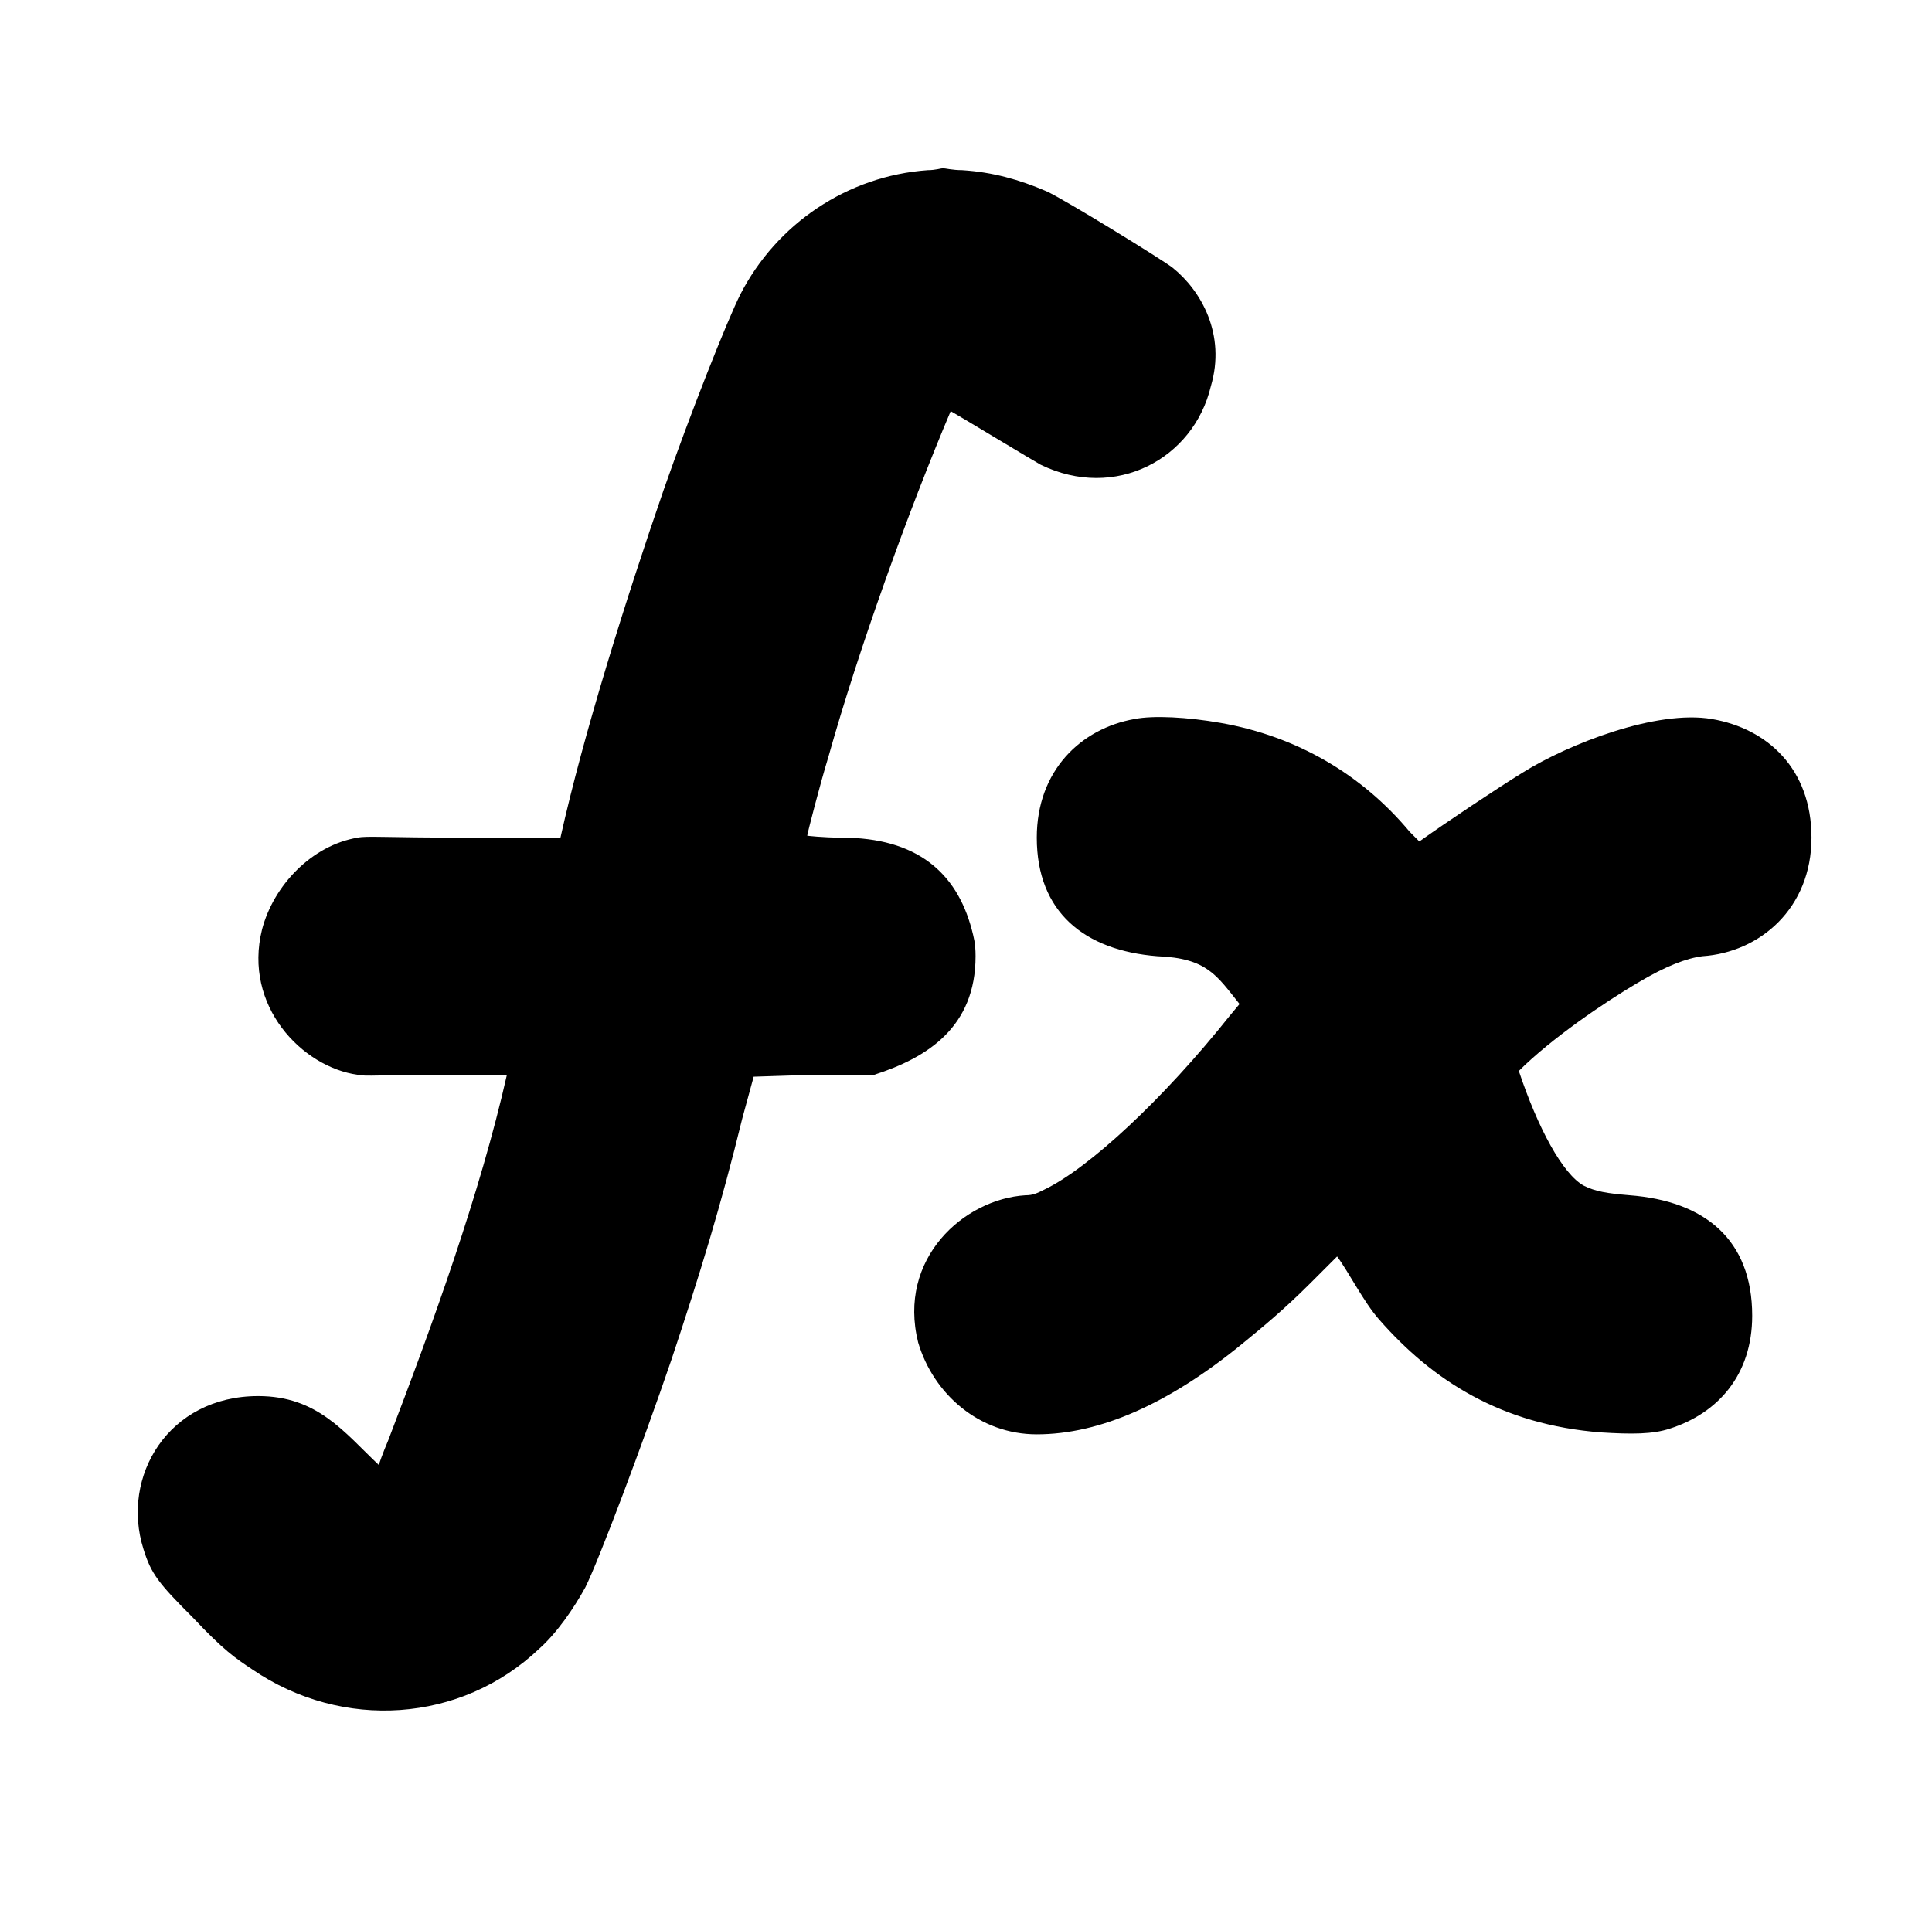
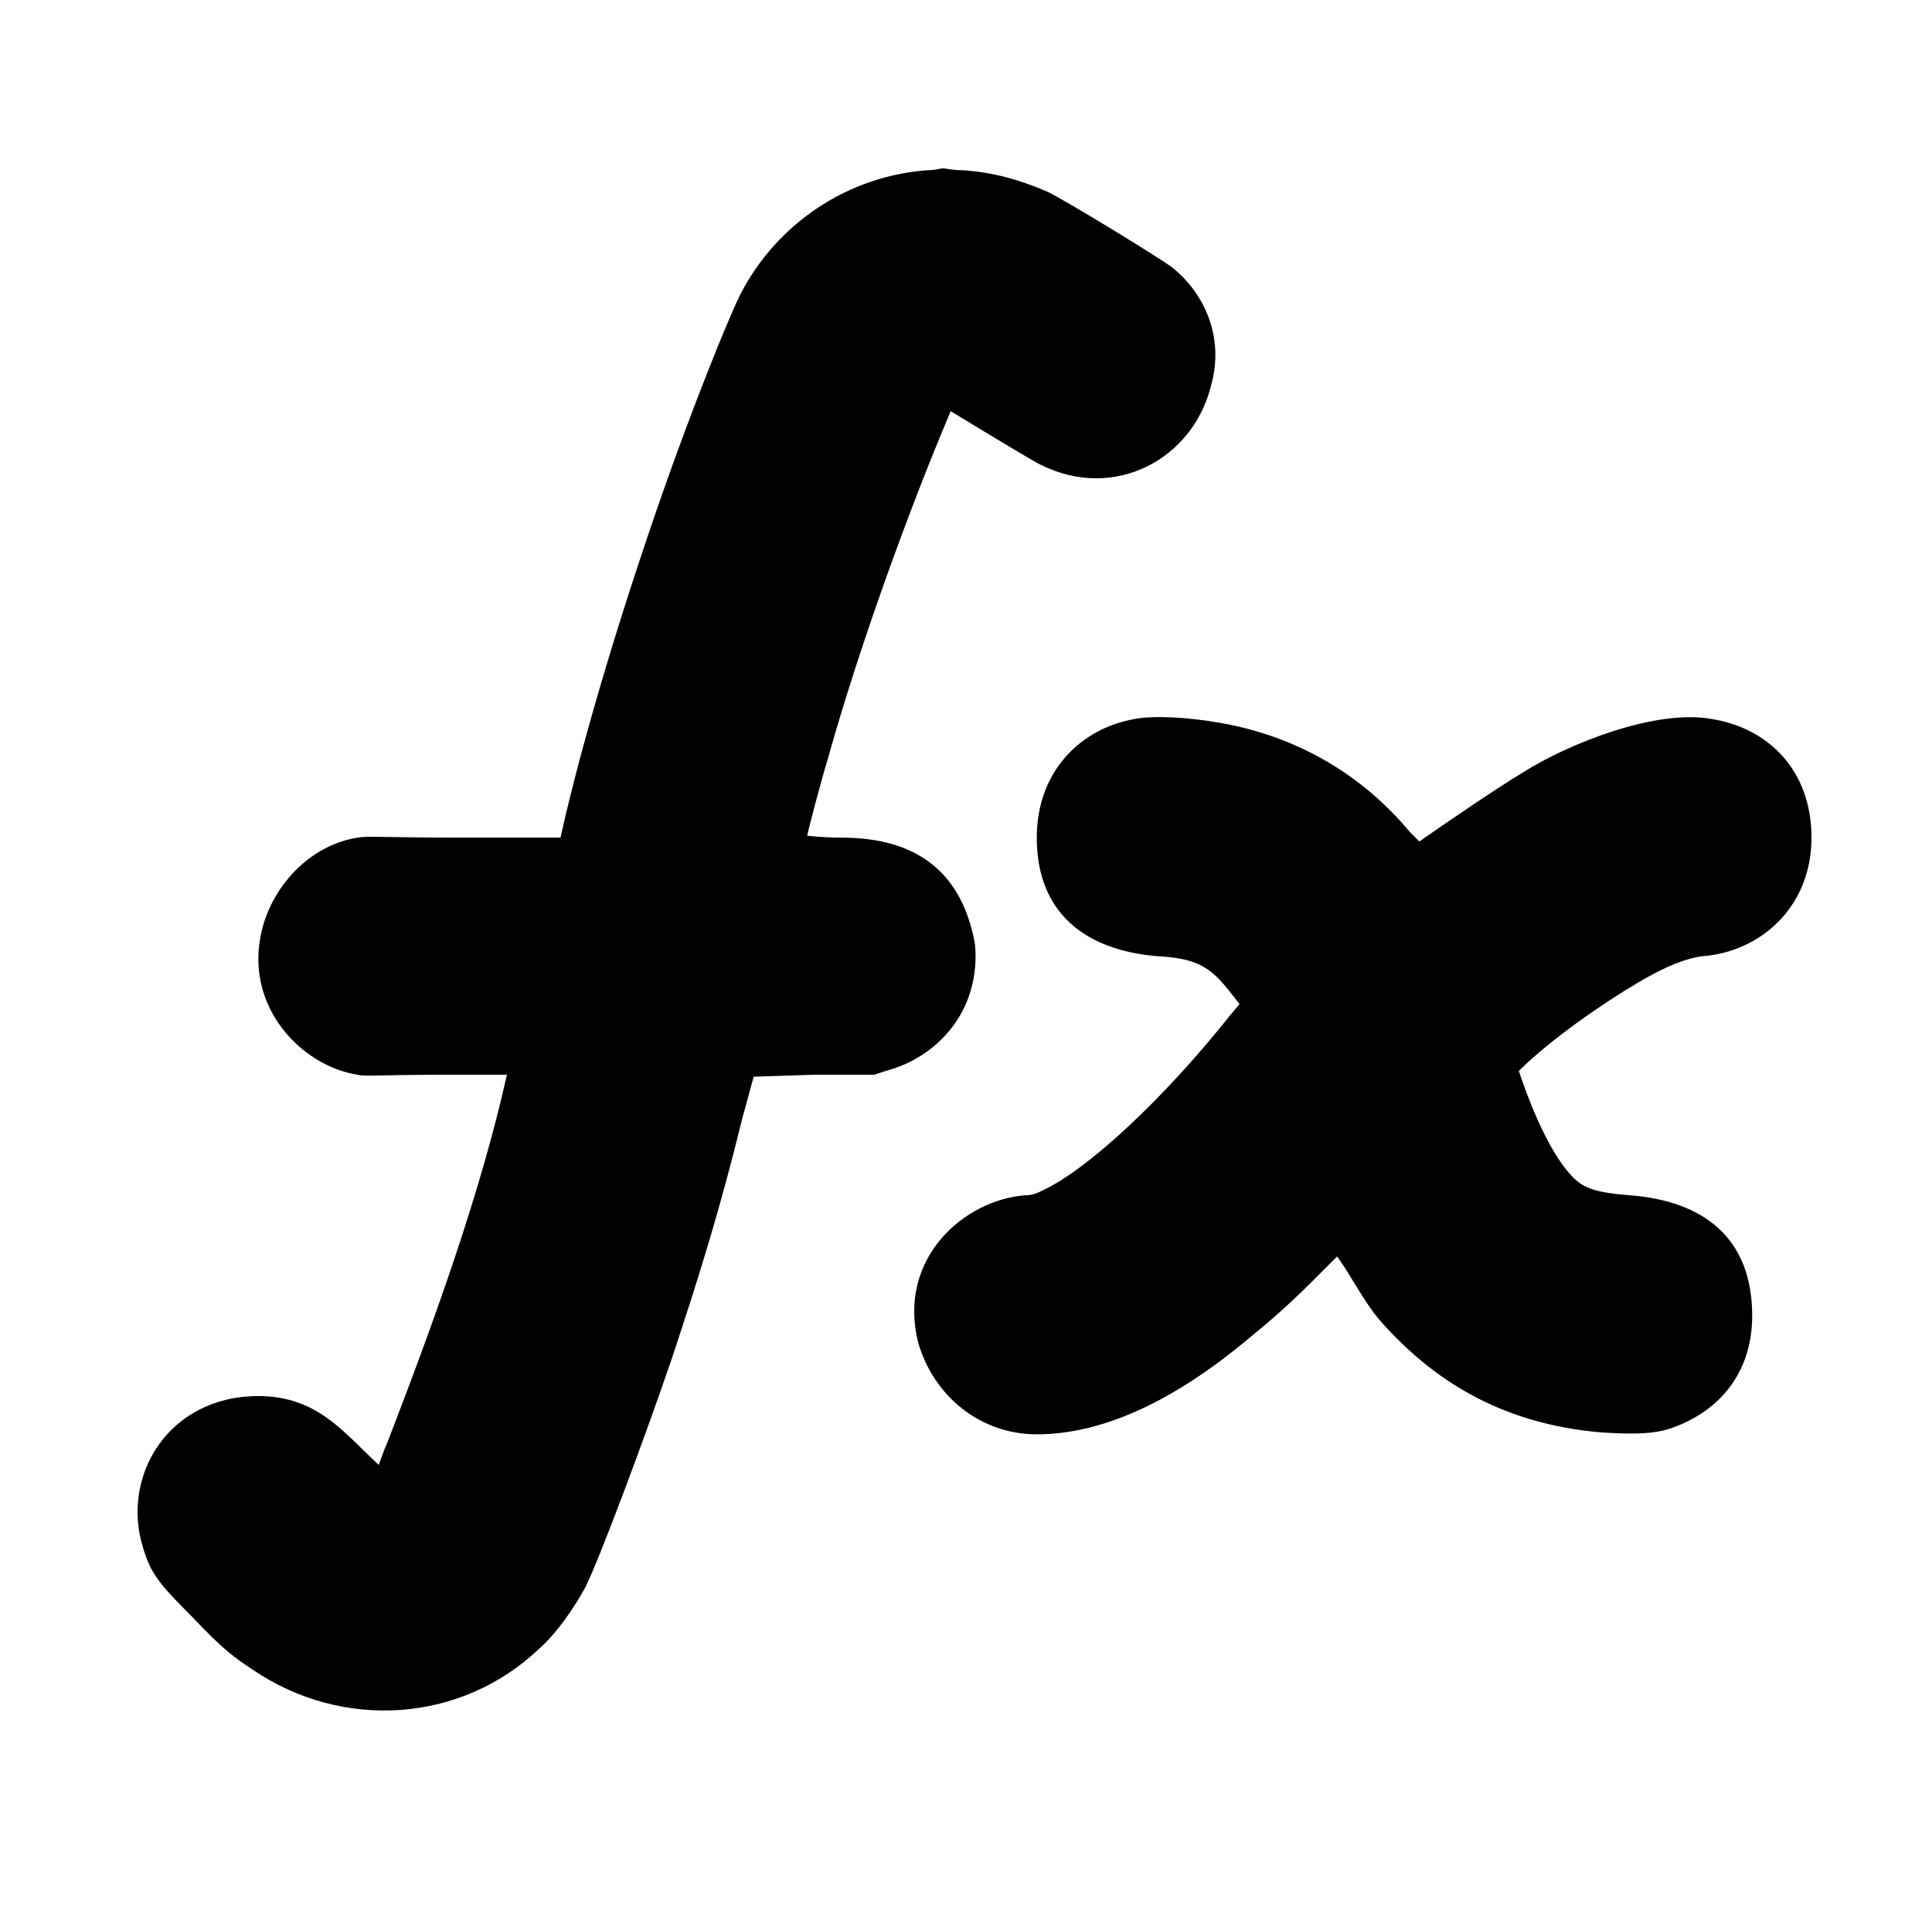
<svg xmlns="http://www.w3.org/2000/svg" version="1.1" viewBox="-10 0 1010 1000">
  <g transform="matrix(1 0 0 -1 0 800)">
-     <path fill="currentColor" d="M500 300c0 -37 -25 -53 -53 -62h-32l-31 -1l-6 -22c-11 -45 -22 -81 -37 -126c-15 -44 -38 -105 -45 -119c-6 -11 -15 -24 -24 -32c-41 -39 -103 -43 -150 -11c-9 6 -15 10 -31 27c-18 18 -22 23 -26 36c-12 38 13 80 60 80c31 0 45 -19 63 -36c0 0 2 6 5 13 c23 60 48 129 62 191h-36c-30 0 -38 -1 -42 0c-29 4 -60 36 -50 76c6 23 26 44 50 48c5 1 14 0 56 0h50c12 54 34 124 54 182c14 40 33 88 40 102c19 37 56 62 98 65c4 0 7 1 8 1s5 -1 10 -1c16 -1 30 -5 44 -11c9 -4 61 -36 66 -40c15 -12 28 -35 20 -62 c-9 -38 -50 -60 -89 -41c-2 1 -45 27 -47 28c-22 -52 -48 -124 -64 -181c-4 -13 -11 -40 -11 -41c0 0 8 -1 18 -1c39 0 60 -18 68 -48c1 -4 2 -7 2 -14zM583 424c10 2 28 1 45 -2c40 -7 74 -27 99 -57l5 -5c14 10 41 28 54 36c24 15 70 33 99 28s52 -26 52 -62 c0 -37 -27 -60 -57 -62c-8 -1 -19 -5 -34 -14c-17 -10 -45 -29 -62 -46c10 -30 23 -54 34 -60c6 -3 12 -4 24 -5c39 -3 64 -23 64 -63c0 -31 -18 -51 -43 -59c-9 -3 -20 -3 -36 -2c-52 4 -88 27 -116 59c-8 9 -16 25 -22 33l-14 -14c-14 -14 -25 -23 -36 -32 c-38 -31 -74 -47 -107 -47c-30 0 -54 21 -62 48c-11 44 24 75 56 77c4 0 6 1 10 3c23 11 62 47 97 91l5 6c-12 15 -17 24 -43 25c-38 3 -63 23 -63 62c0 35 23 57 51 62z" />
+     <path fill="currentColor" d="M125 70c31.049 0 44.757 -19.161 63 -36c0 0 2 6 5 13c23.147 59.971 48.137 128.615 62 191h-36c-30 0 -38 -1 -42 0c-29.249 4.5 -60.047 35.814 -50 76c5.867 23.47 25.533 44.236 50 48c5 1 14 0 56 0h50c11.951 53.781 33.658 124.185 54 182 c14 40 33 88 40 102c19 37 56 62 98 65c4 0 7 1 8 1s5 -1 10 -1c16 -1 30 -5 44 -11c9 -4 61 -36 66 -40c14.87 -11.896 27.838 -34.568 20 -62c-9.474 -37.897 -50.227 -60.386 -89 -41c-2.381 0.794 -44.983 26.752 -47 28 c-22.072 -52.027 -48.149 -124.2 -64 -181c-4 -13 -11 -40 -11 -41c0 0 8 -1 18 -1c38.71 0 60.059 -17.56 68 -48c1 -4 2 -7 2 -14c0 -31.501 -21.683 -53.396 -47 -60l-6 -2h-32l-31 -1l-6 -22c-11 -45 -22 -81 -37 -126c-15 -44 -38 -105 -45 -119 c-6 -11 -15 -24 -24 -32c-41 -39 -103 -43 -150 -11c-9 6 -15 10 -31 27c-18 18 -22 23 -26 36c-12.264 37.907 12.989 80 60 80zM583 424c-28.067 -4.953 -51 -27.335 -51 -62c0 -39.39 25.34 -58.862 63 -62c26.388 -1.199 30.788 -9.735 43 -25l-5 -6 c-35 -44 -74 -80 -97 -91c-4 -2 -6 -3 -10 -3c-31.636 -2.343 -67.076 -32.694 -56 -77c7.804 -27.314 31.806 -48 62 -48c33 0 69 16 107 47c11 9 22 18 36 32l14 14c6.239 -8.318 14.281 -23.995 22 -33c28.137 -32.157 64.338 -54.572 116 -59 c16 -1 27 -1 36 2c24.566 8.189 43 28.031 43 59c0 40.489 -25.156 60.012 -64 63c-12 1 -18 2 -24 5c-11.481 6.262 -24.09 30.27 -34 60c16.602 16.602 44.844 35.908 62 46c15 9 26 13 34 14c29.967 2.22 57 25.389 57 62 c0 35.575 -23.012 57.362 -52 62c-29.265 5.487 -75.38 -12.969 -99 -28c-13.238 -7.942 -39.912 -26.138 -54 -36l-5 5c-25 30 -59 50 -99 57c-17 3 -35 4 -45 2z" />
  </g>
</svg>
